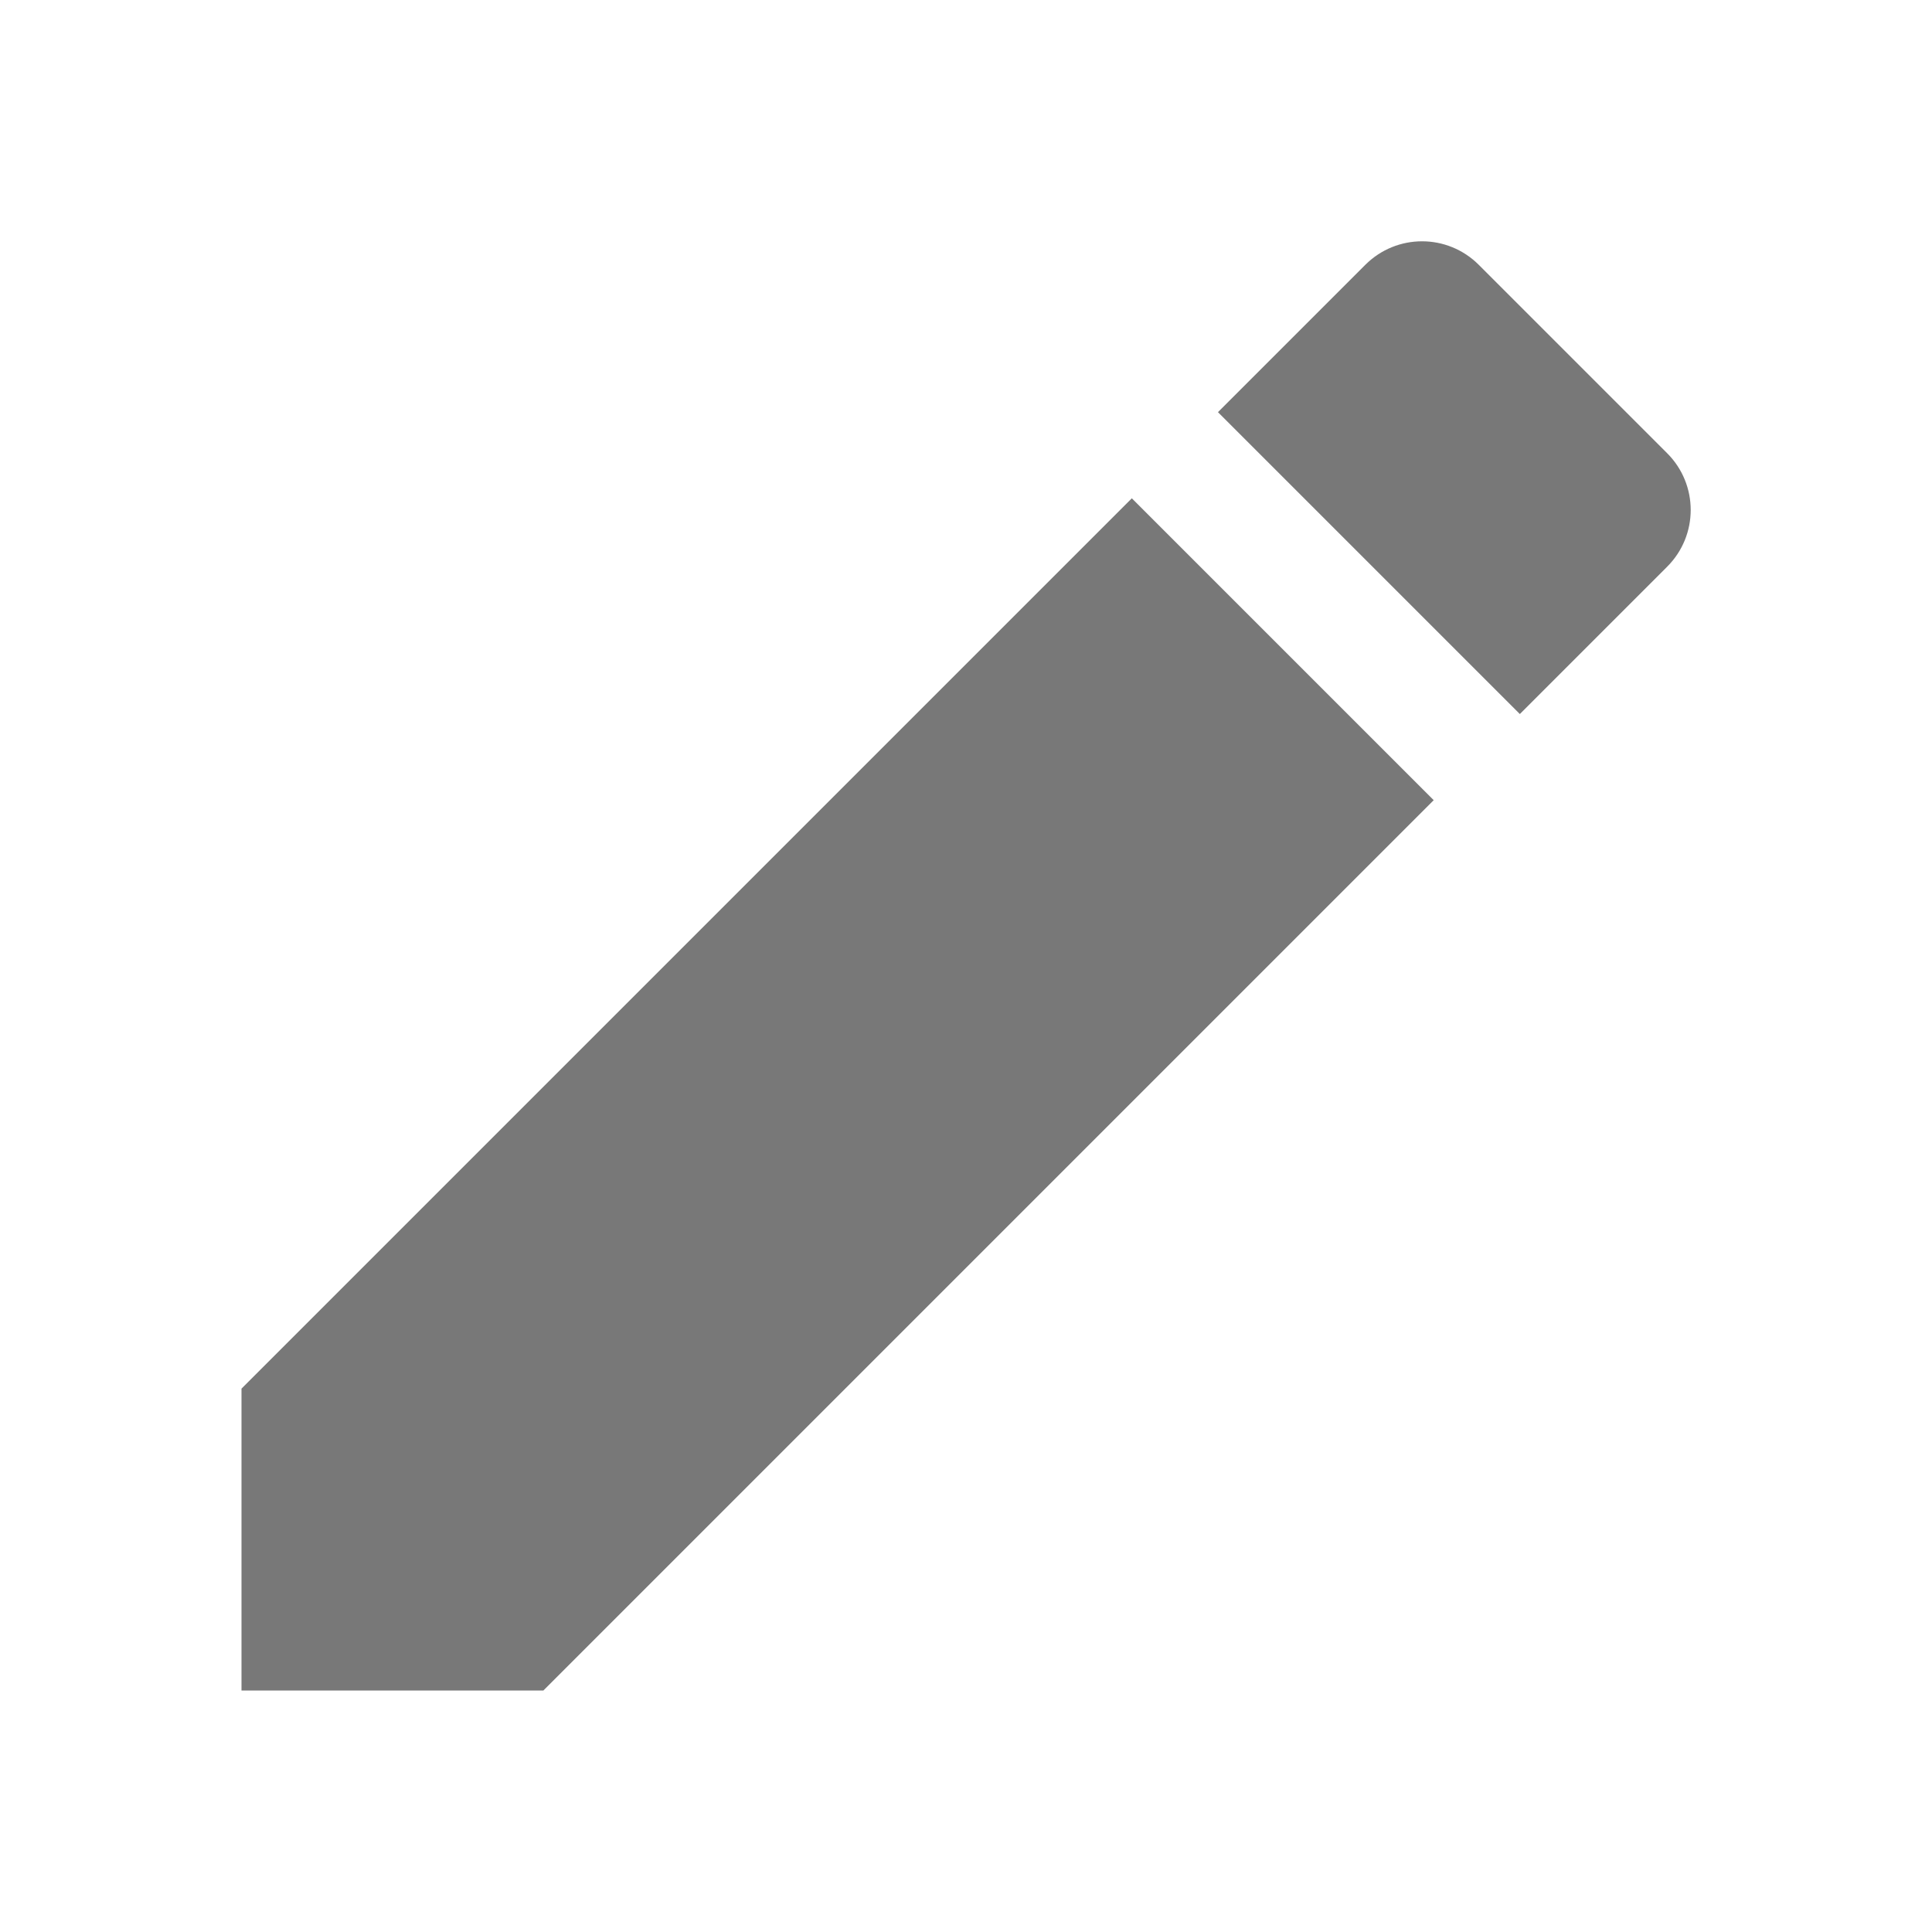
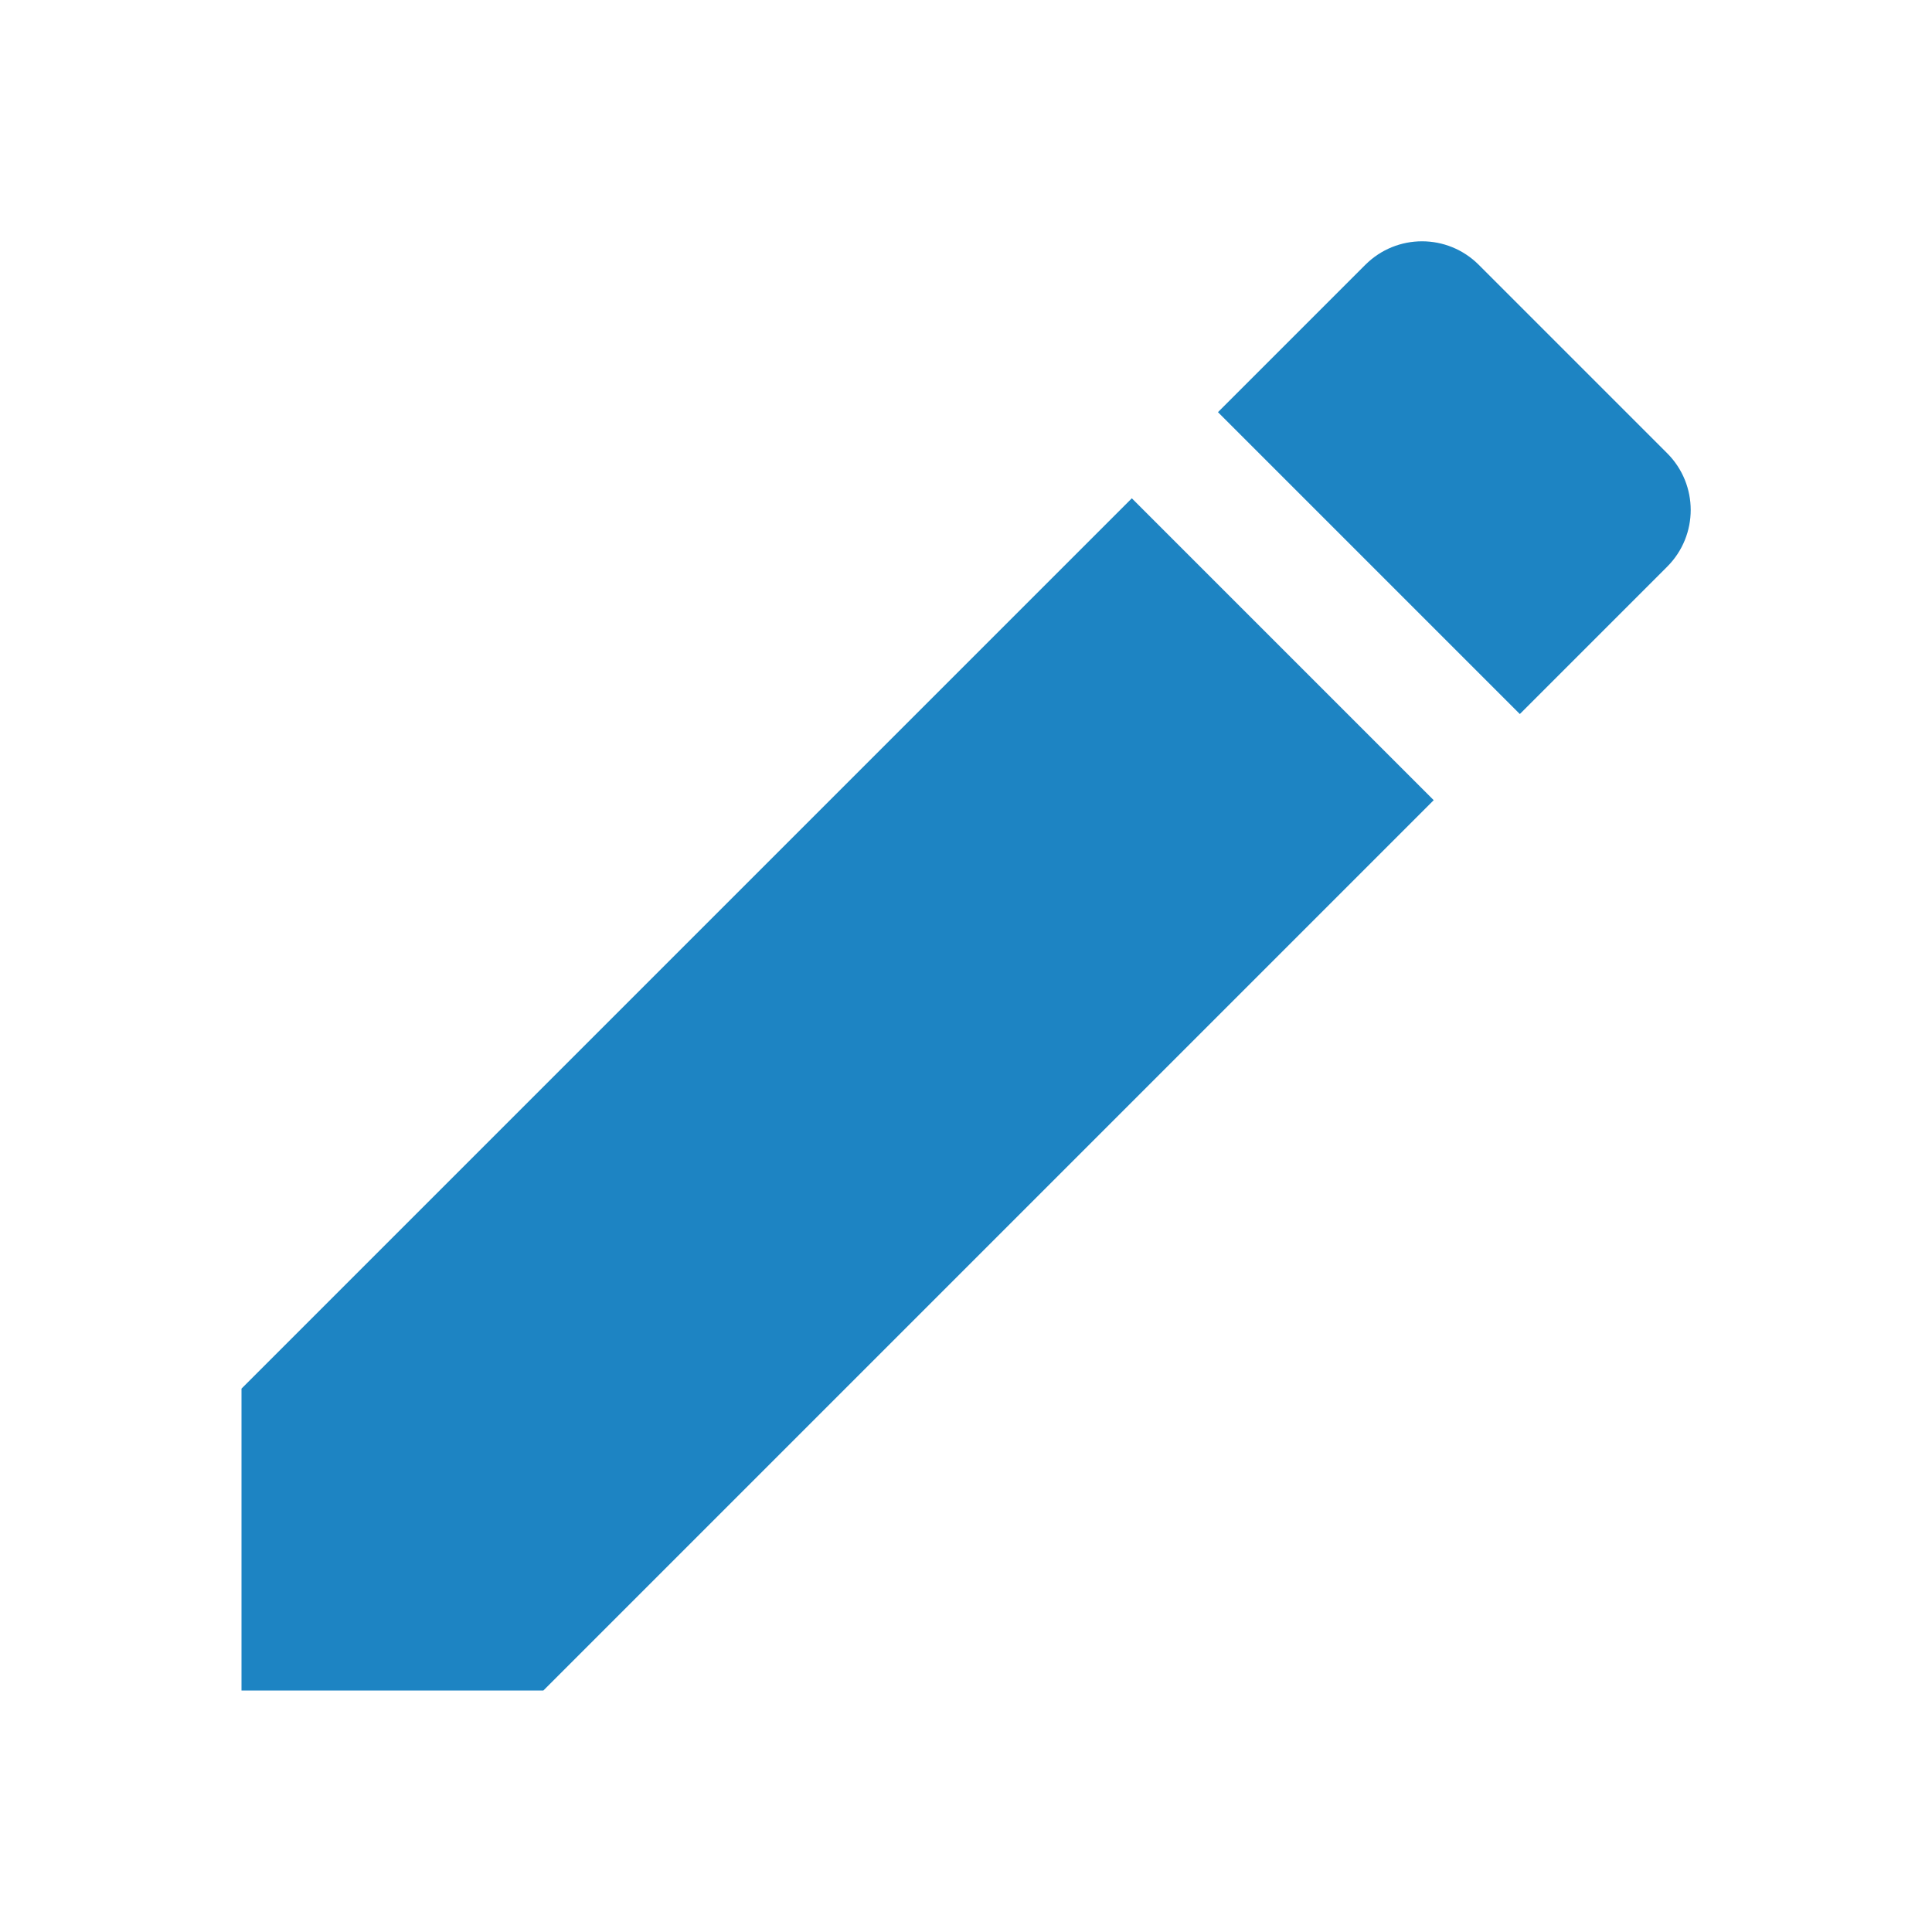
<svg xmlns="http://www.w3.org/2000/svg" fill="#000000" height="24" viewBox="0 0 24 24" width="24">
-   <path class="icon" d="M3 17.25V21h3.75L17.81 9.94l-3.75-3.75L3 17.25zM20.71 7.04c.39-.39.39-1.02 0-1.41l-2.34-2.34c-.39-.39-1.02-.39-1.41 0l-1.83 1.83 3.75 3.75 1.83-1.83z" fill="#787878" />
+   <path class="icon" d="M3 17.25V21h3.75L17.81 9.94l-3.75-3.75L3 17.25zM20.71 7.04c.39-.39.39-1.02 0-1.41l-2.34-2.34c-.39-.39-1.02-.39-1.41 0l-1.83 1.83 3.75 3.75 1.83-1.83z" fill="#1d84c3" />
  <path class="bg" d="M0 0h24v24H0z" fill="none" />
</svg>
